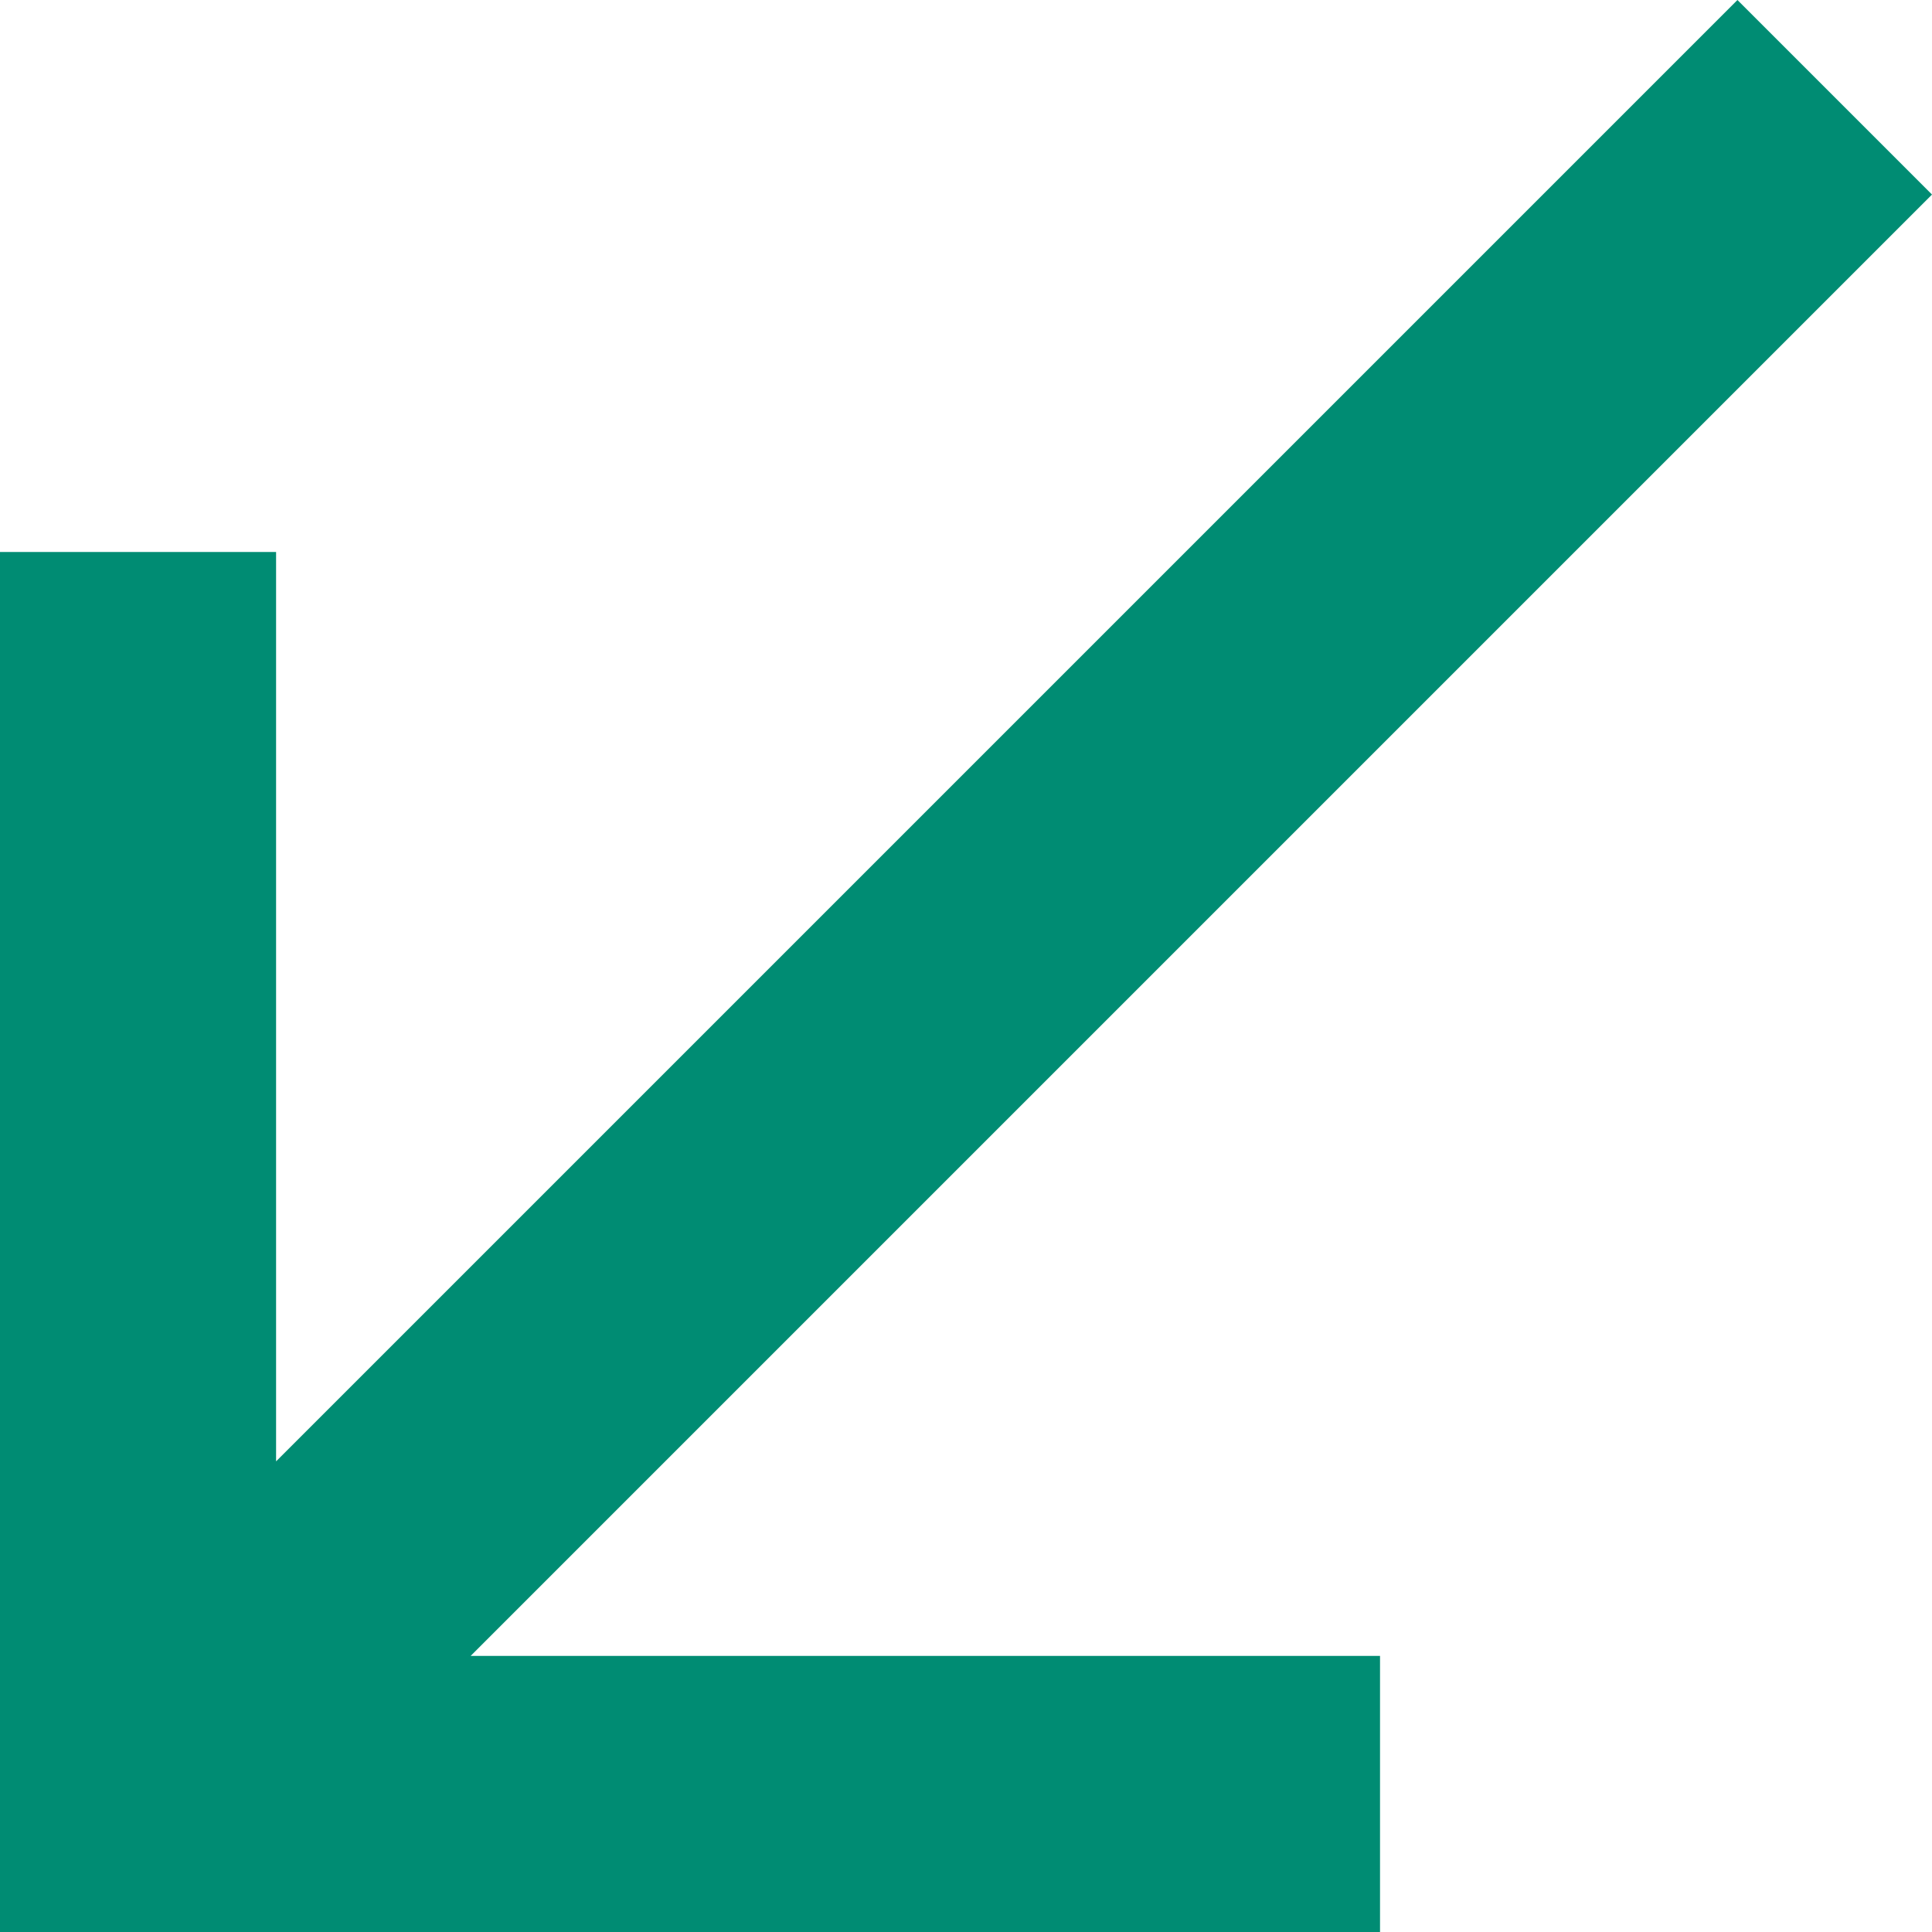
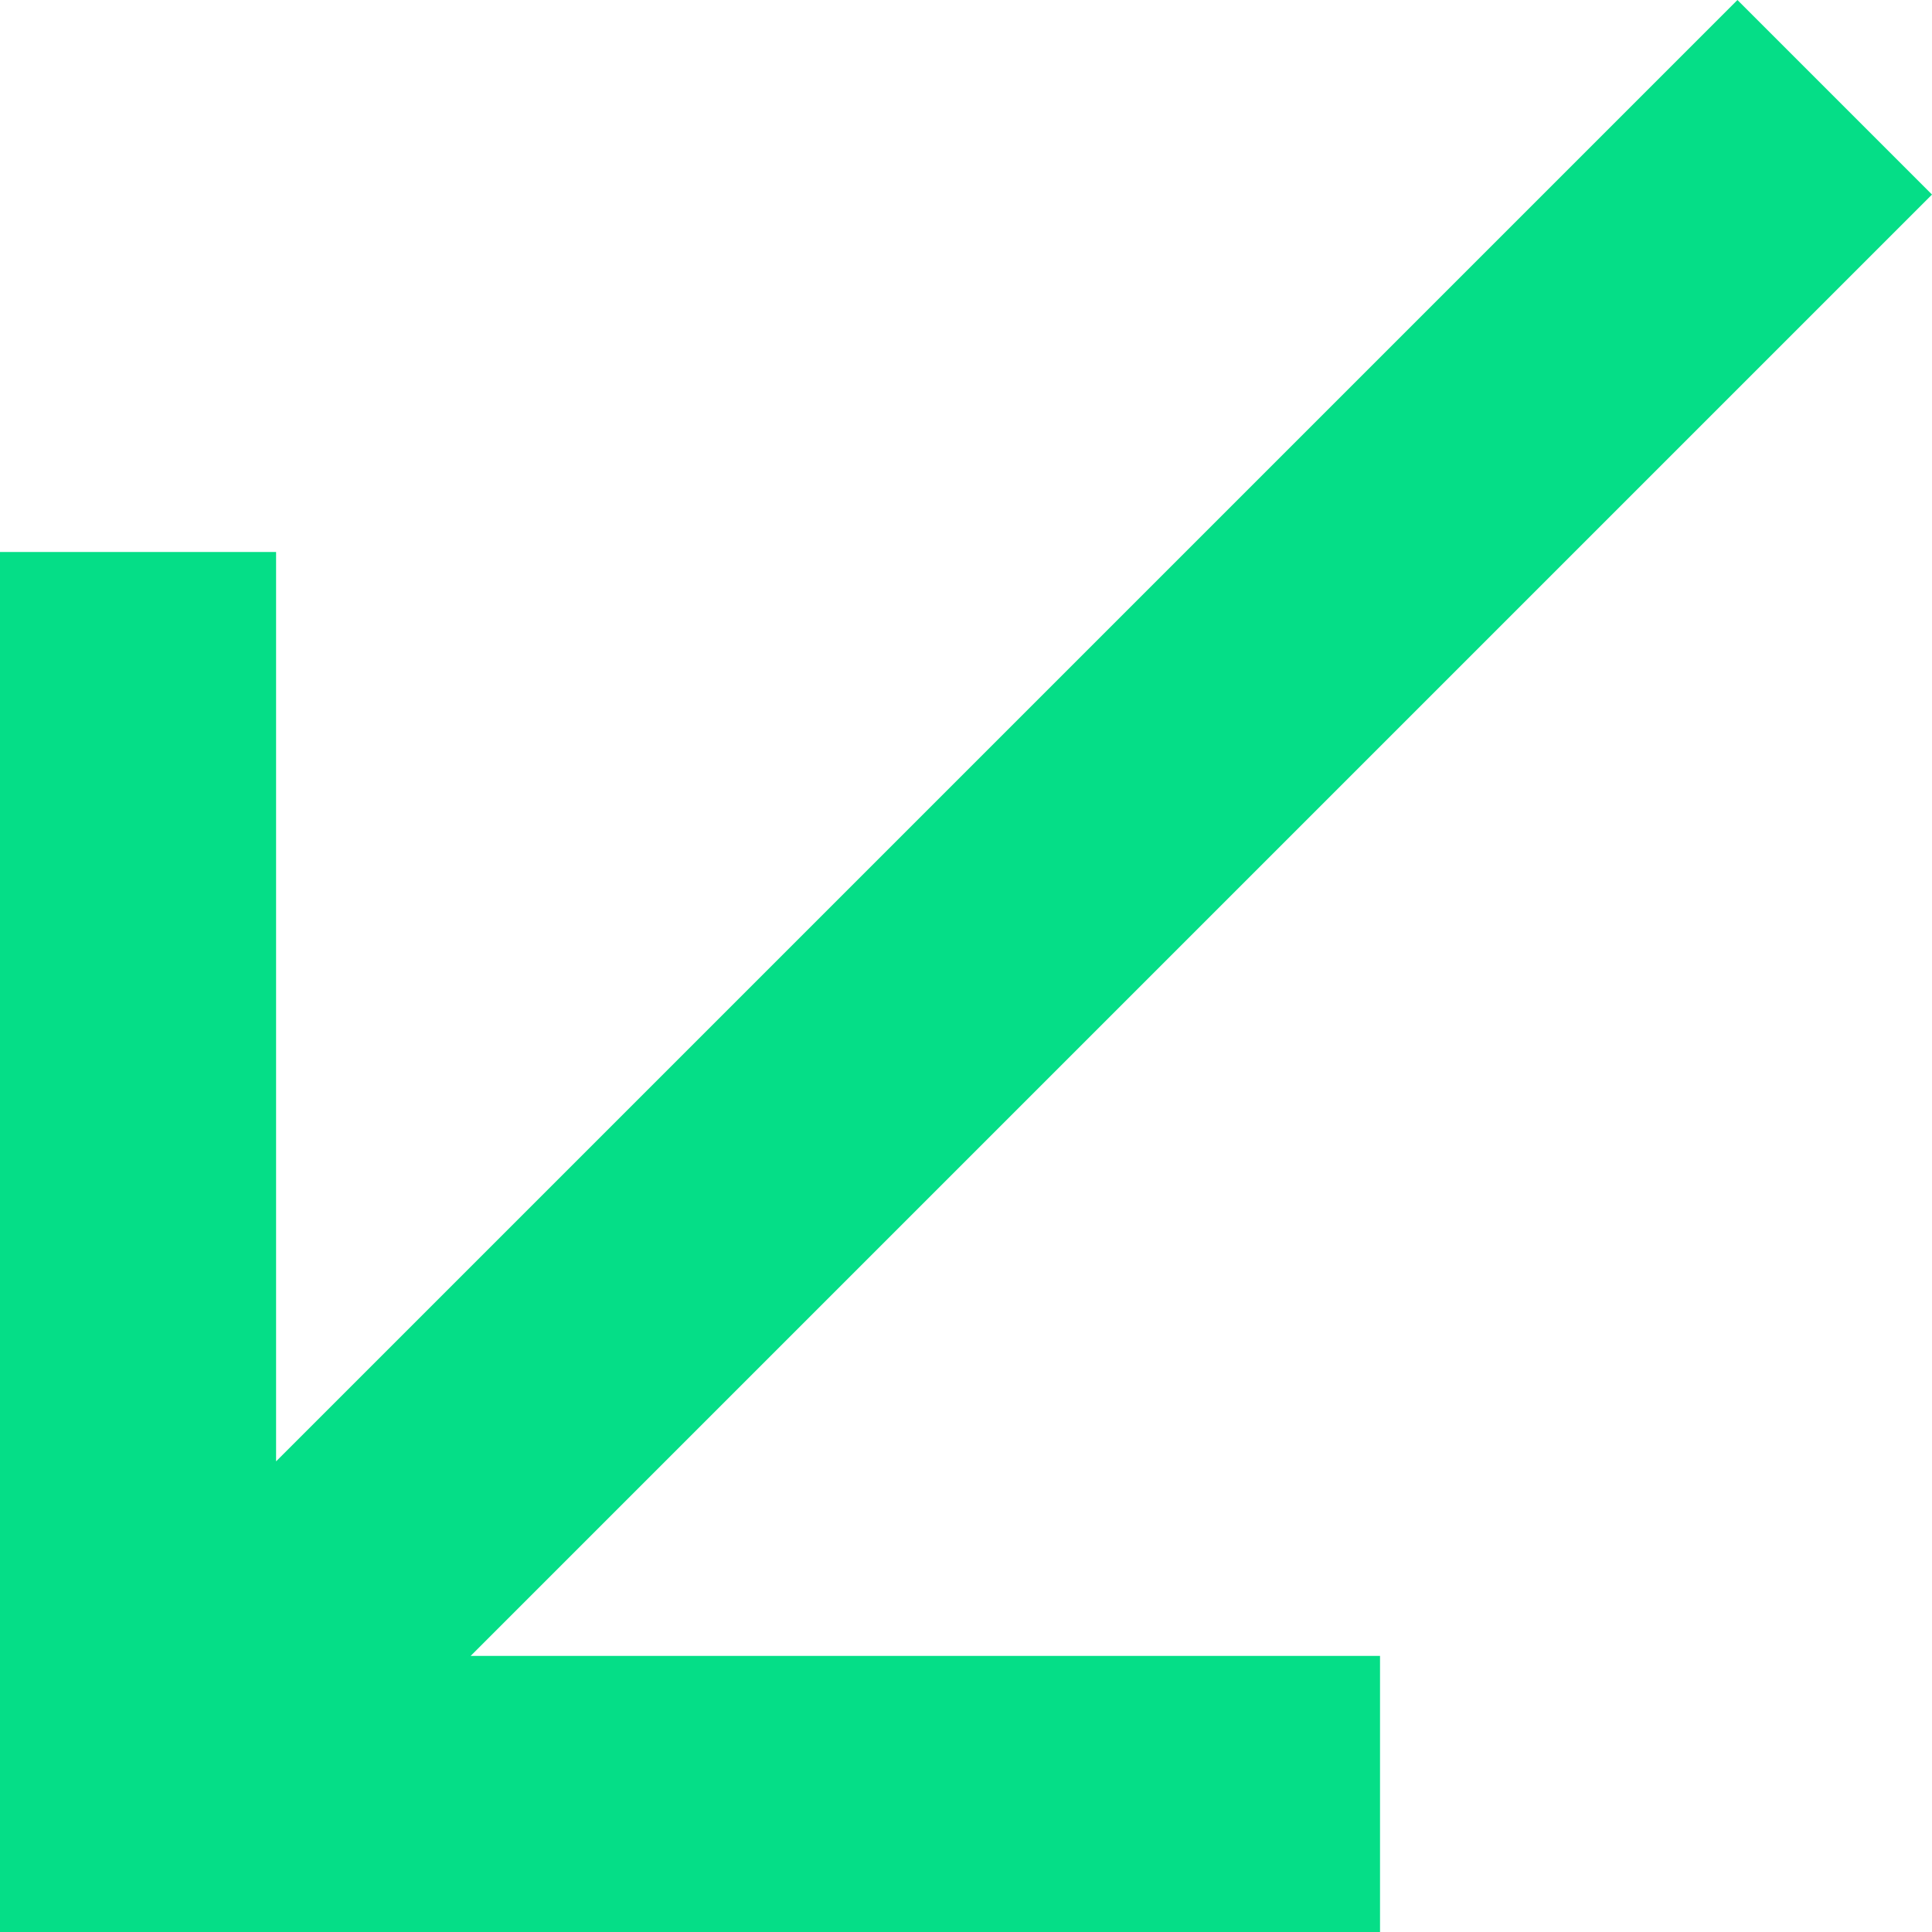
<svg xmlns="http://www.w3.org/2000/svg" width="10" height="10" viewBox="0 0 10 10">
-   <path fill="#008C73" fill-rule="nonzero" d="M10 1.007L8.993 0 1.429 7.564V2.857H0V10h7.143V8.571H2.436z" />
+   <path fill="#05de87" fill-rule="nonzero" d="M10 1.007L8.993 0 1.429 7.564V2.857H0V10h7.143V8.571H2.436z" />
</svg>
